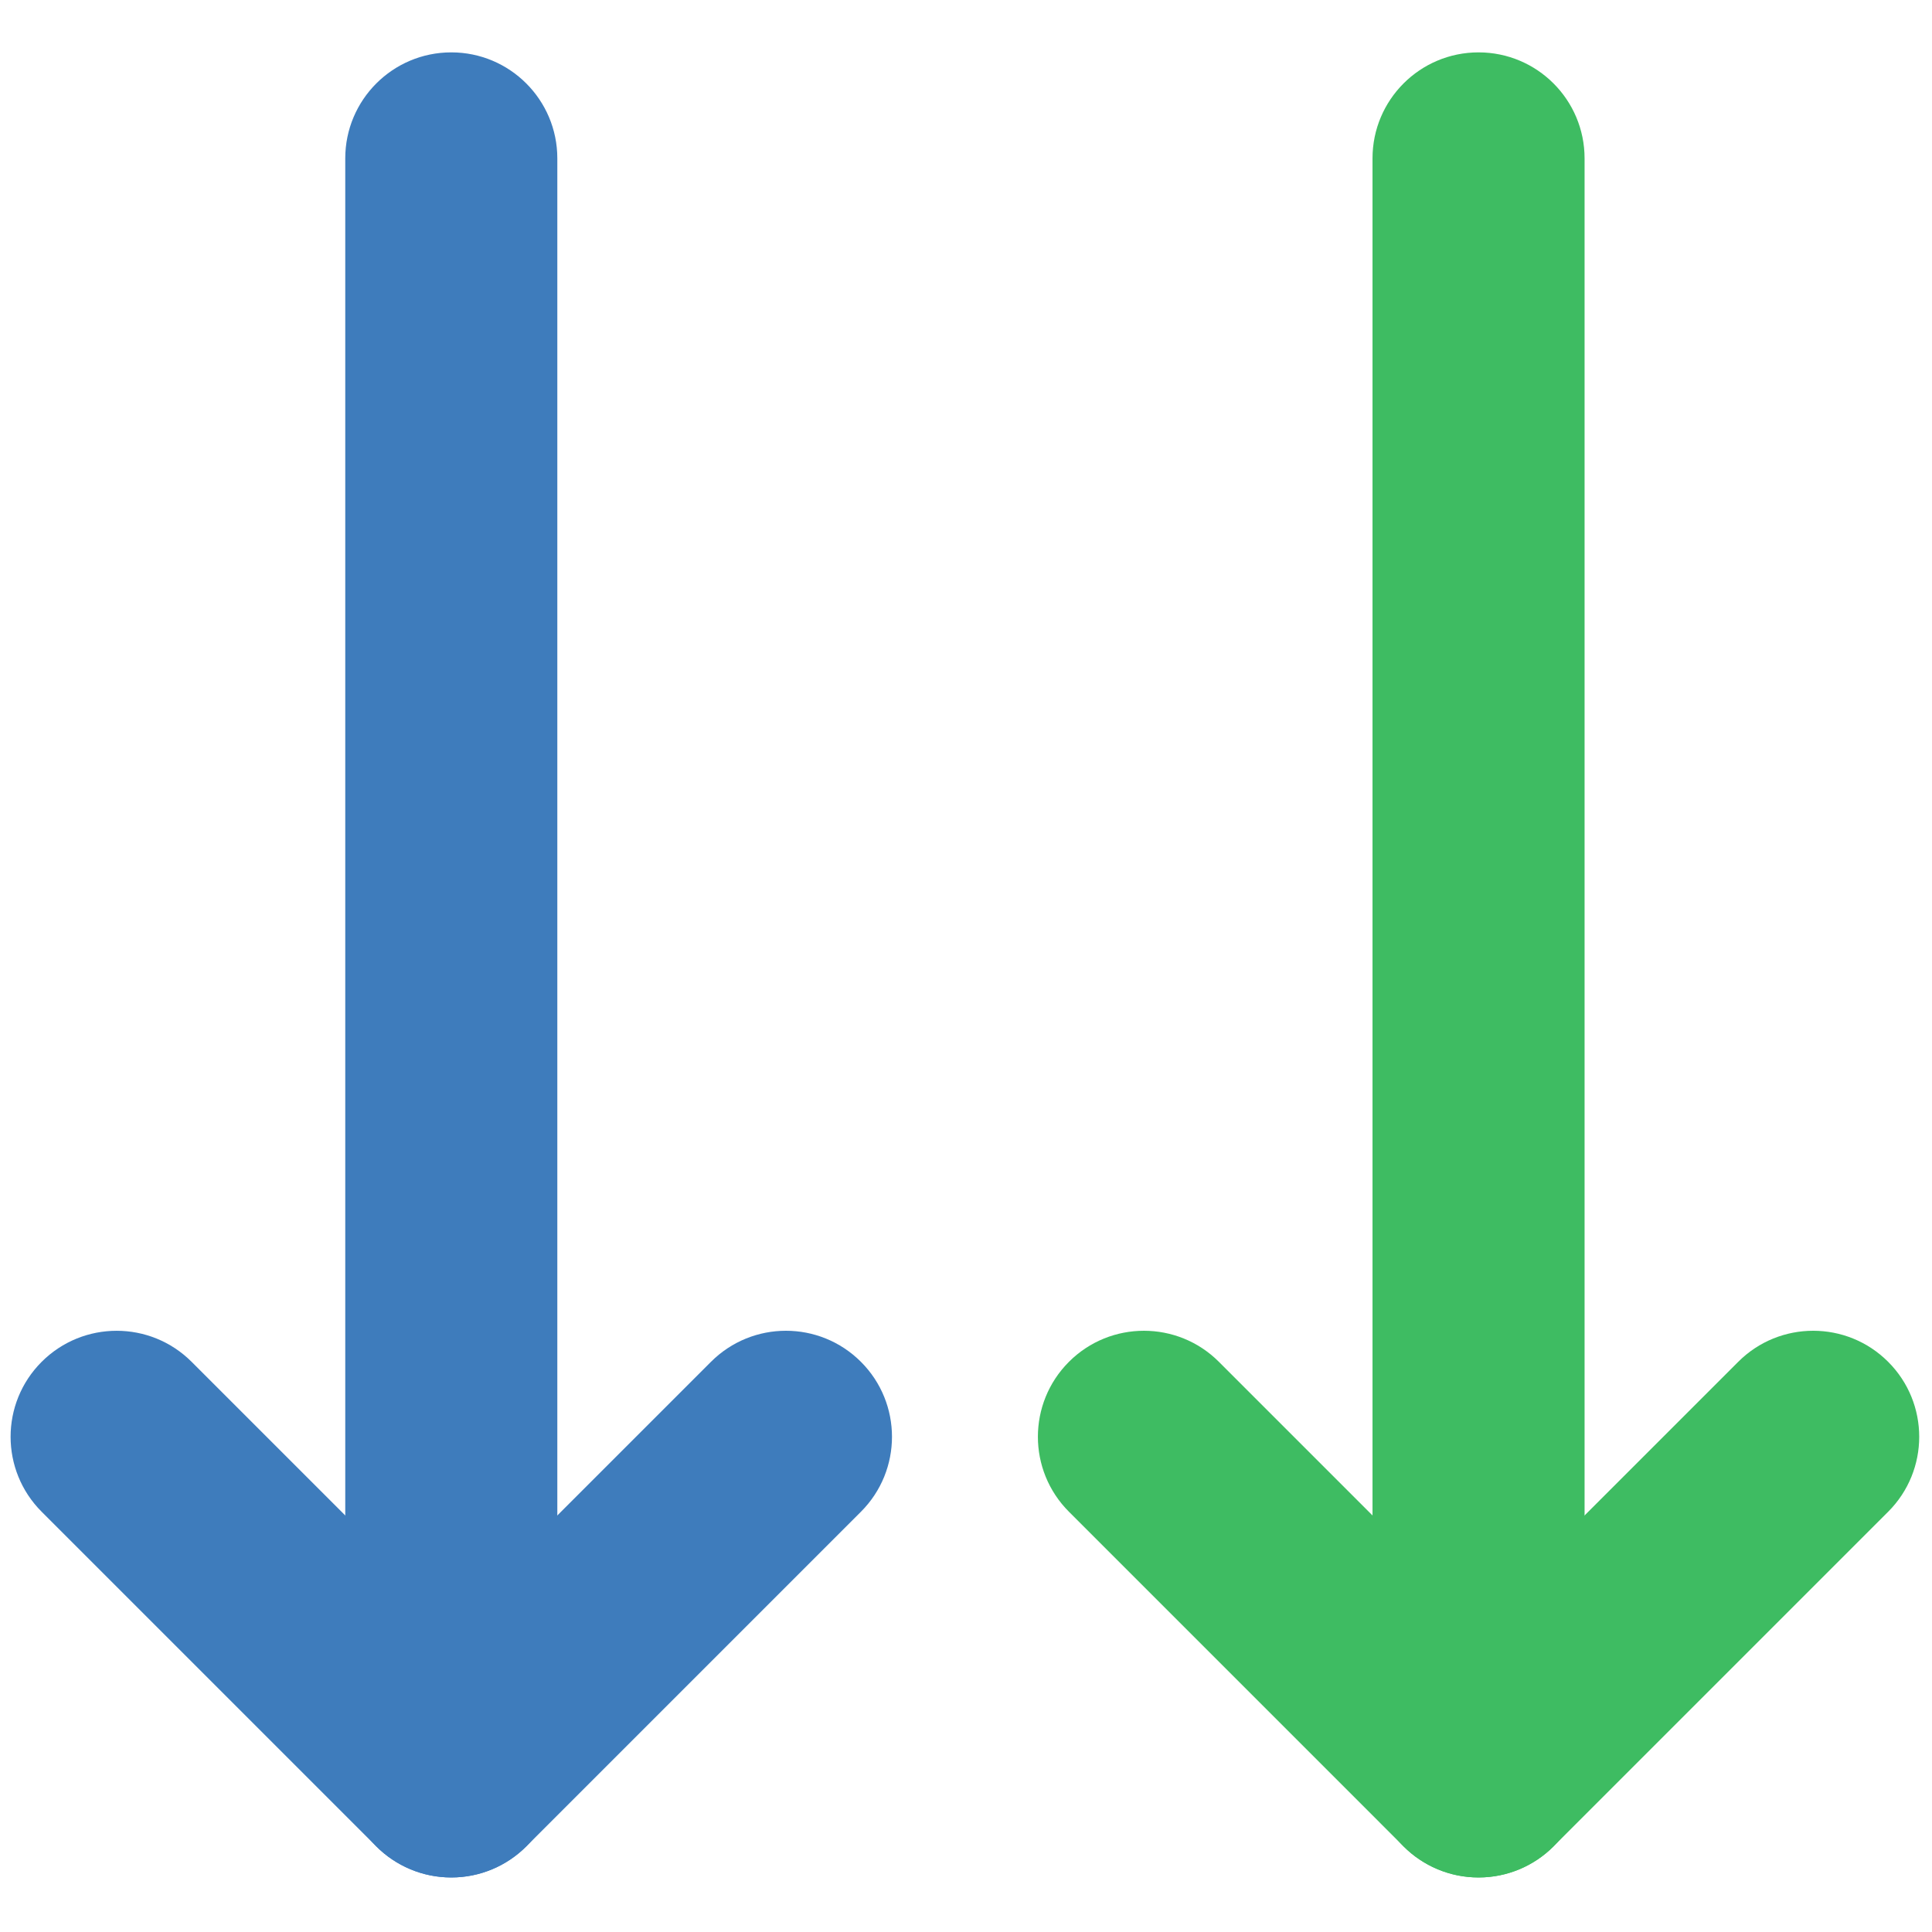
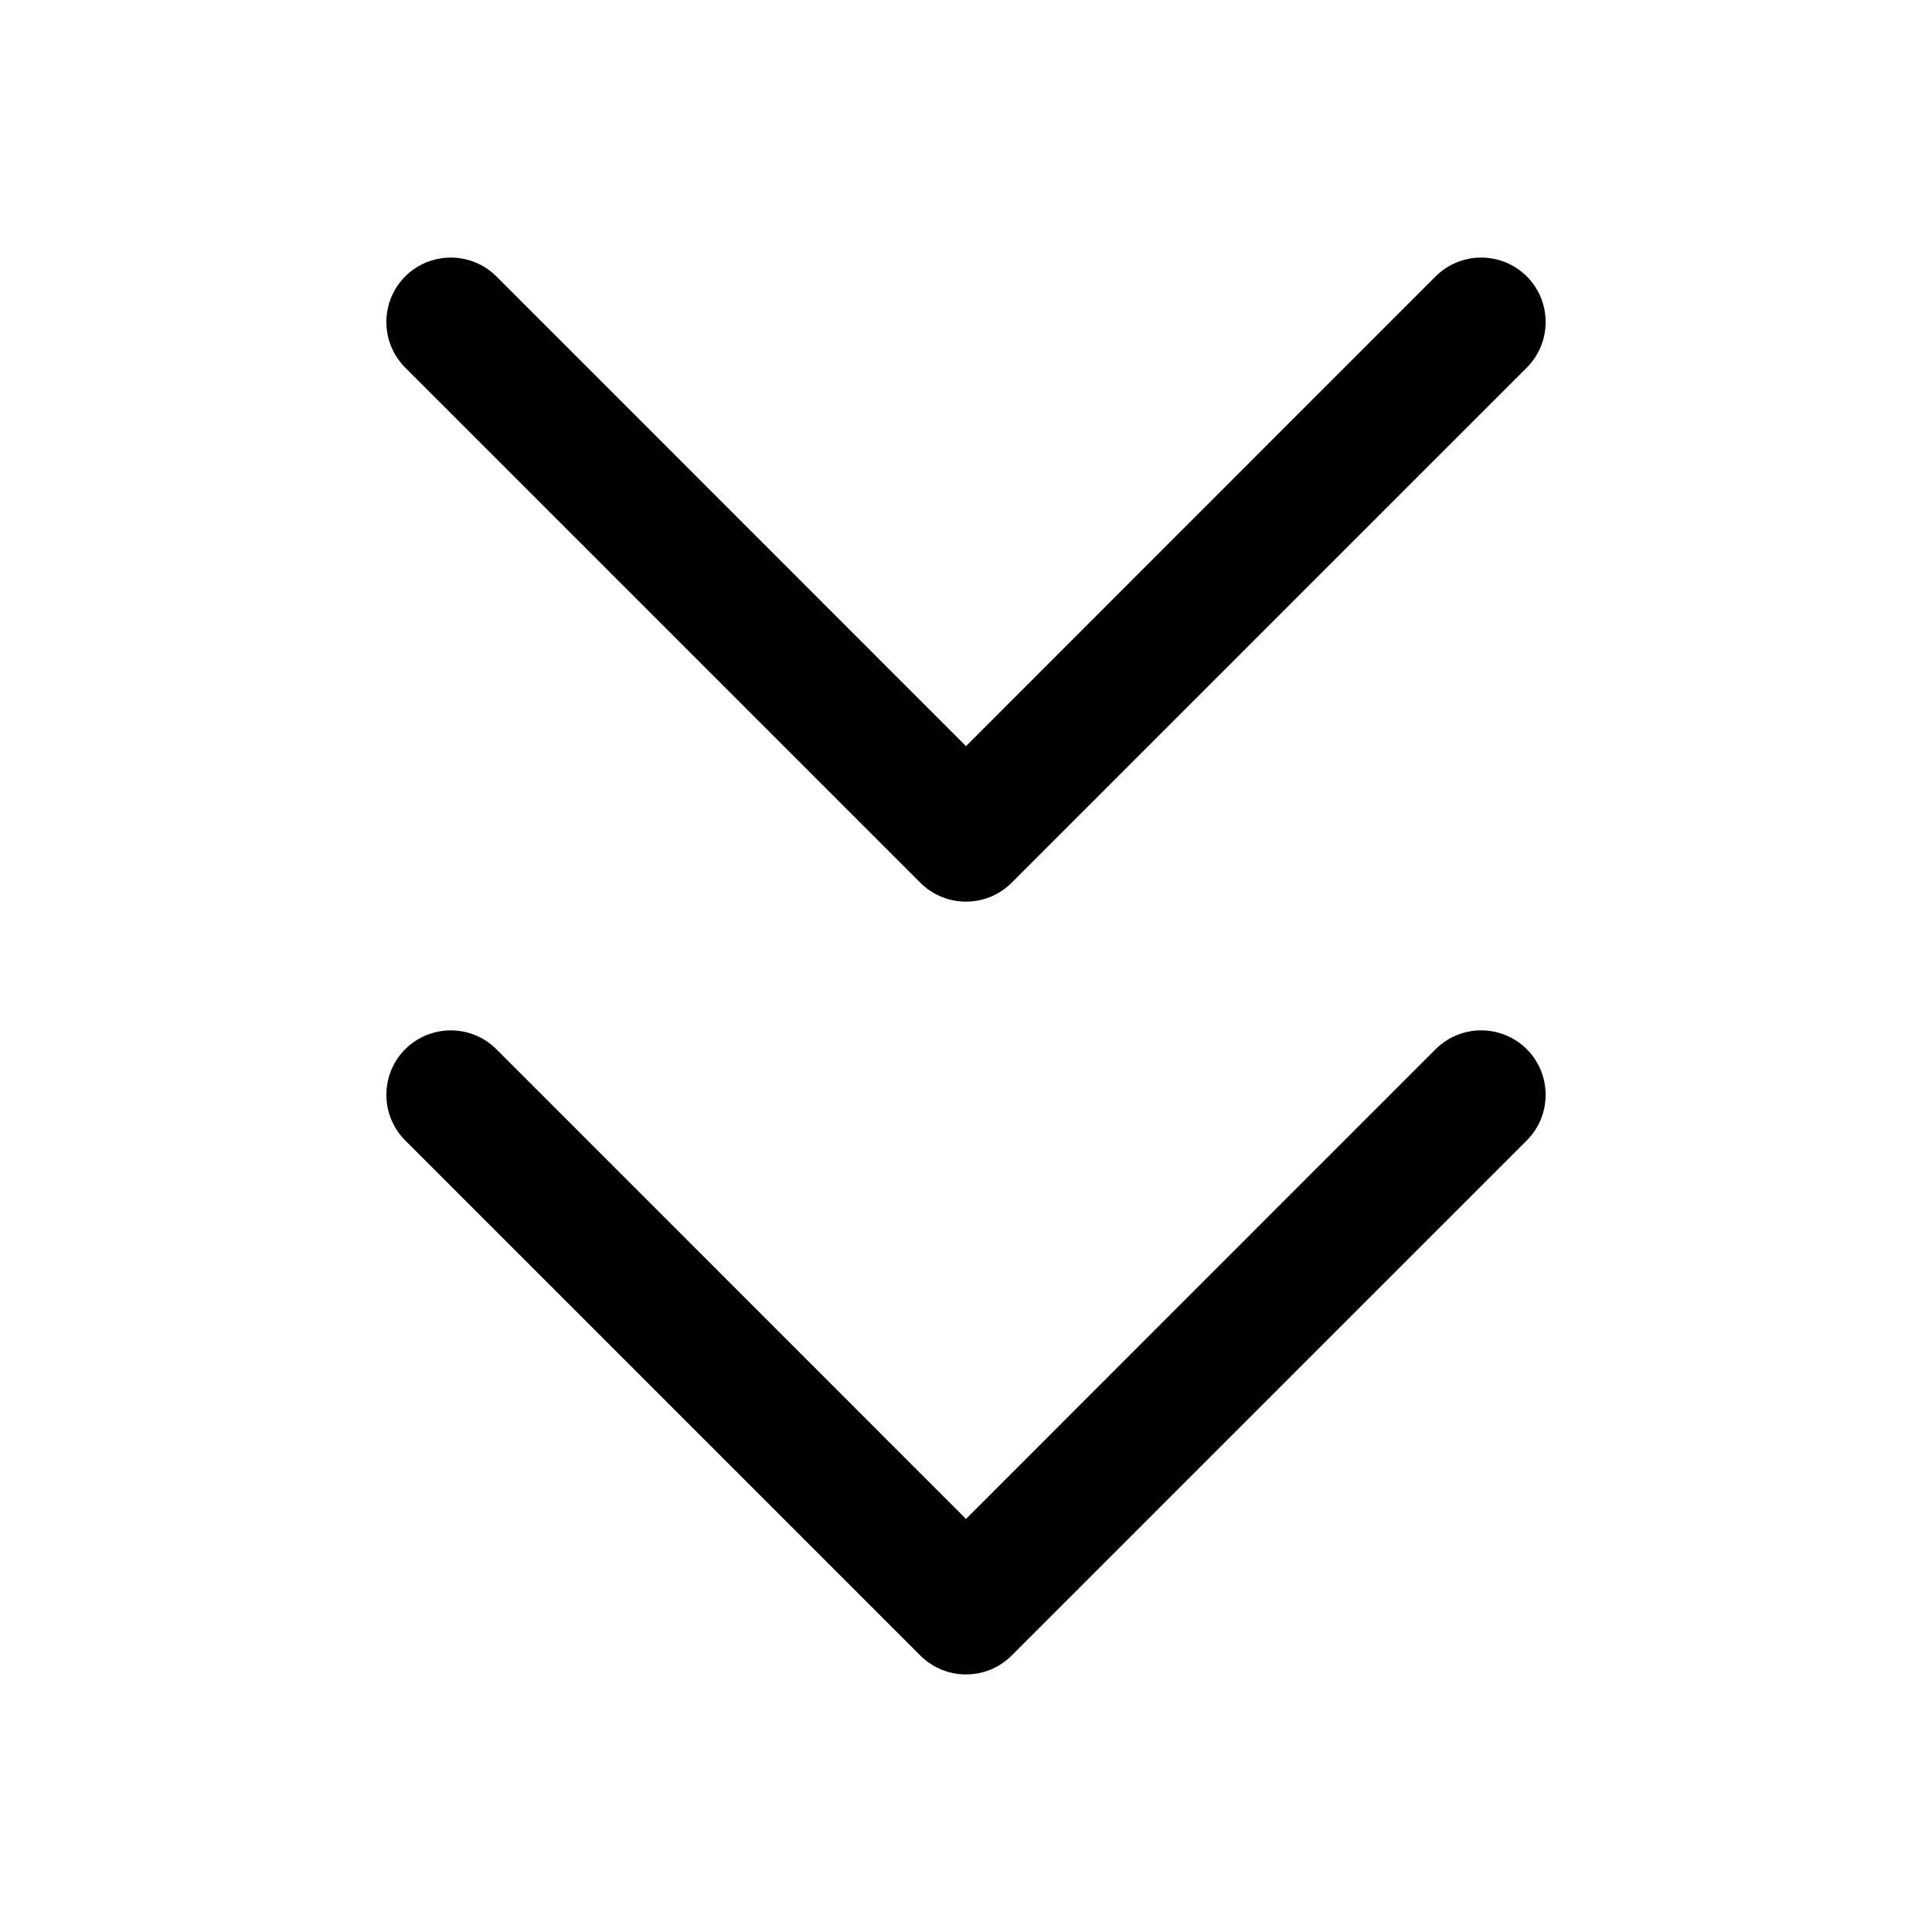
- <svg xmlns="http://www.w3.org/2000/svg" version="1.1" width="16" height="16" viewBox="0 0 256 256" xml:space="preserve">
-   <defs>
- </defs>
-   <g style="stroke: none; stroke-width: 0; stroke-dasharray: none; stroke-linecap: butt; stroke-linejoin: miter; stroke-miterlimit: 10; fill: none; fill-rule: nonzero; opacity: 1;" transform="translate(1.406593 1.406593) scale(2.81 2.81)">
-     <path d="M 20.78 88.031 L 20.78 88.031 c -1.326 0 -2.598 -0.526 -3.536 -1.465 l -15.78 -15.78 c -1.953 -1.952 -1.953 -5.118 0 -7.07 c 1.954 -1.952 5.119 -1.952 7.071 0 L 20.78 75.96 l 12.245 -12.244 c 1.953 -1.953 5.118 -1.953 7.071 0 c 1.953 1.952 1.953 5.118 0 7.07 l -15.78 15.78 C 23.377 87.505 22.106 88.031 20.78 88.031 z" style="stroke: none; stroke-width: 1; stroke-dasharray: none; stroke-linecap: butt; stroke-linejoin: miter; stroke-miterlimit: 10; fill: rgb(62,124,188); fill-rule: nonzero; opacity: 1;" transform=" matrix(1 0 0 1 0 0) " stroke-linecap="round" />
-     <path d="M 20.78 88.031 c -2.761 0 -5 -2.238 -5 -5 V 6.969 c 0 -2.761 2.239 -5 5 -5 s 5 2.239 5 5 v 76.063 C 25.78 85.793 23.541 88.031 20.78 88.031 z" style="stroke: none; stroke-width: 1; stroke-dasharray: none; stroke-linecap: butt; stroke-linejoin: miter; stroke-miterlimit: 10; fill: rgb(62,124,188); fill-rule: nonzero; opacity: 1;" transform=" matrix(1 0 0 1 0 0) " stroke-linecap="round" />
-     <path d="M 69.22 88.031 L 69.22 88.031 c -1.326 0 -2.598 -0.526 -3.535 -1.465 l -15.779 -15.78 c -1.953 -1.952 -1.953 -5.118 0 -7.071 c 1.951 -1.951 5.119 -1.952 7.07 0.001 L 69.22 75.96 l 12.245 -12.244 c 1.951 -1.953 5.119 -1.953 7.07 0 c 1.953 1.952 1.953 5.118 0 7.07 l -15.78 15.78 C 71.817 87.505 70.546 88.031 69.22 88.031 z" style="stroke: none; stroke-width: 1; stroke-dasharray: none; stroke-linecap: butt; stroke-linejoin: miter; stroke-miterlimit: 10; fill: rgb(62,188,98); fill-rule: nonzero; opacity: 1;" transform=" matrix(1 0 0 1 0 0) " stroke-linecap="round" />
-     <path d="M 69.22 88.031 c -2.762 0 -5 -2.238 -5 -5 V 6.969 c 0 -2.761 2.238 -5 5 -5 s 5 2.239 5 5 v 76.063 C 74.22 85.793 71.981 88.031 69.22 88.031 z" style="stroke: none; stroke-width: 1; stroke-dasharray: none; stroke-linecap: butt; stroke-linejoin: miter; stroke-miterlimit: 10; fill: rgb(62,188,98); fill-rule: nonzero; opacity: 1;" transform=" matrix(1 0 0 1 0 0) " stroke-linecap="round" />
-   </g>
+ <svg xmlns="http://www.w3.org/2000/svg" width="15px" height="15px" viewBox="0 0 15 15" fill="none">
+   <path fill-rule="evenodd" clip-rule="evenodd" d="M3.854 2.146C3.658 1.951 3.342 1.951 3.146 2.146C2.951 2.342 2.951 2.658 3.146 2.854L7.146 6.854C7.342 7.049 7.658 7.049 7.854 6.854L11.854 2.854C12.049 2.658 12.049 2.342 11.854 2.146C11.658 1.951 11.342 1.951 11.146 2.146L7.5 5.793L3.854 2.146ZM3.854 8.146C3.658 7.951 3.342 7.951 3.146 8.146C2.951 8.342 2.951 8.658 3.146 8.854L7.146 12.854C7.342 13.049 7.658 13.049 7.854 12.854L11.854 8.854C12.049 8.658 12.049 8.342 11.854 8.146C11.658 7.951 11.342 7.951 11.146 8.146L7.5 11.793L3.854 8.146Z" fill="currentColor" />
</svg>
